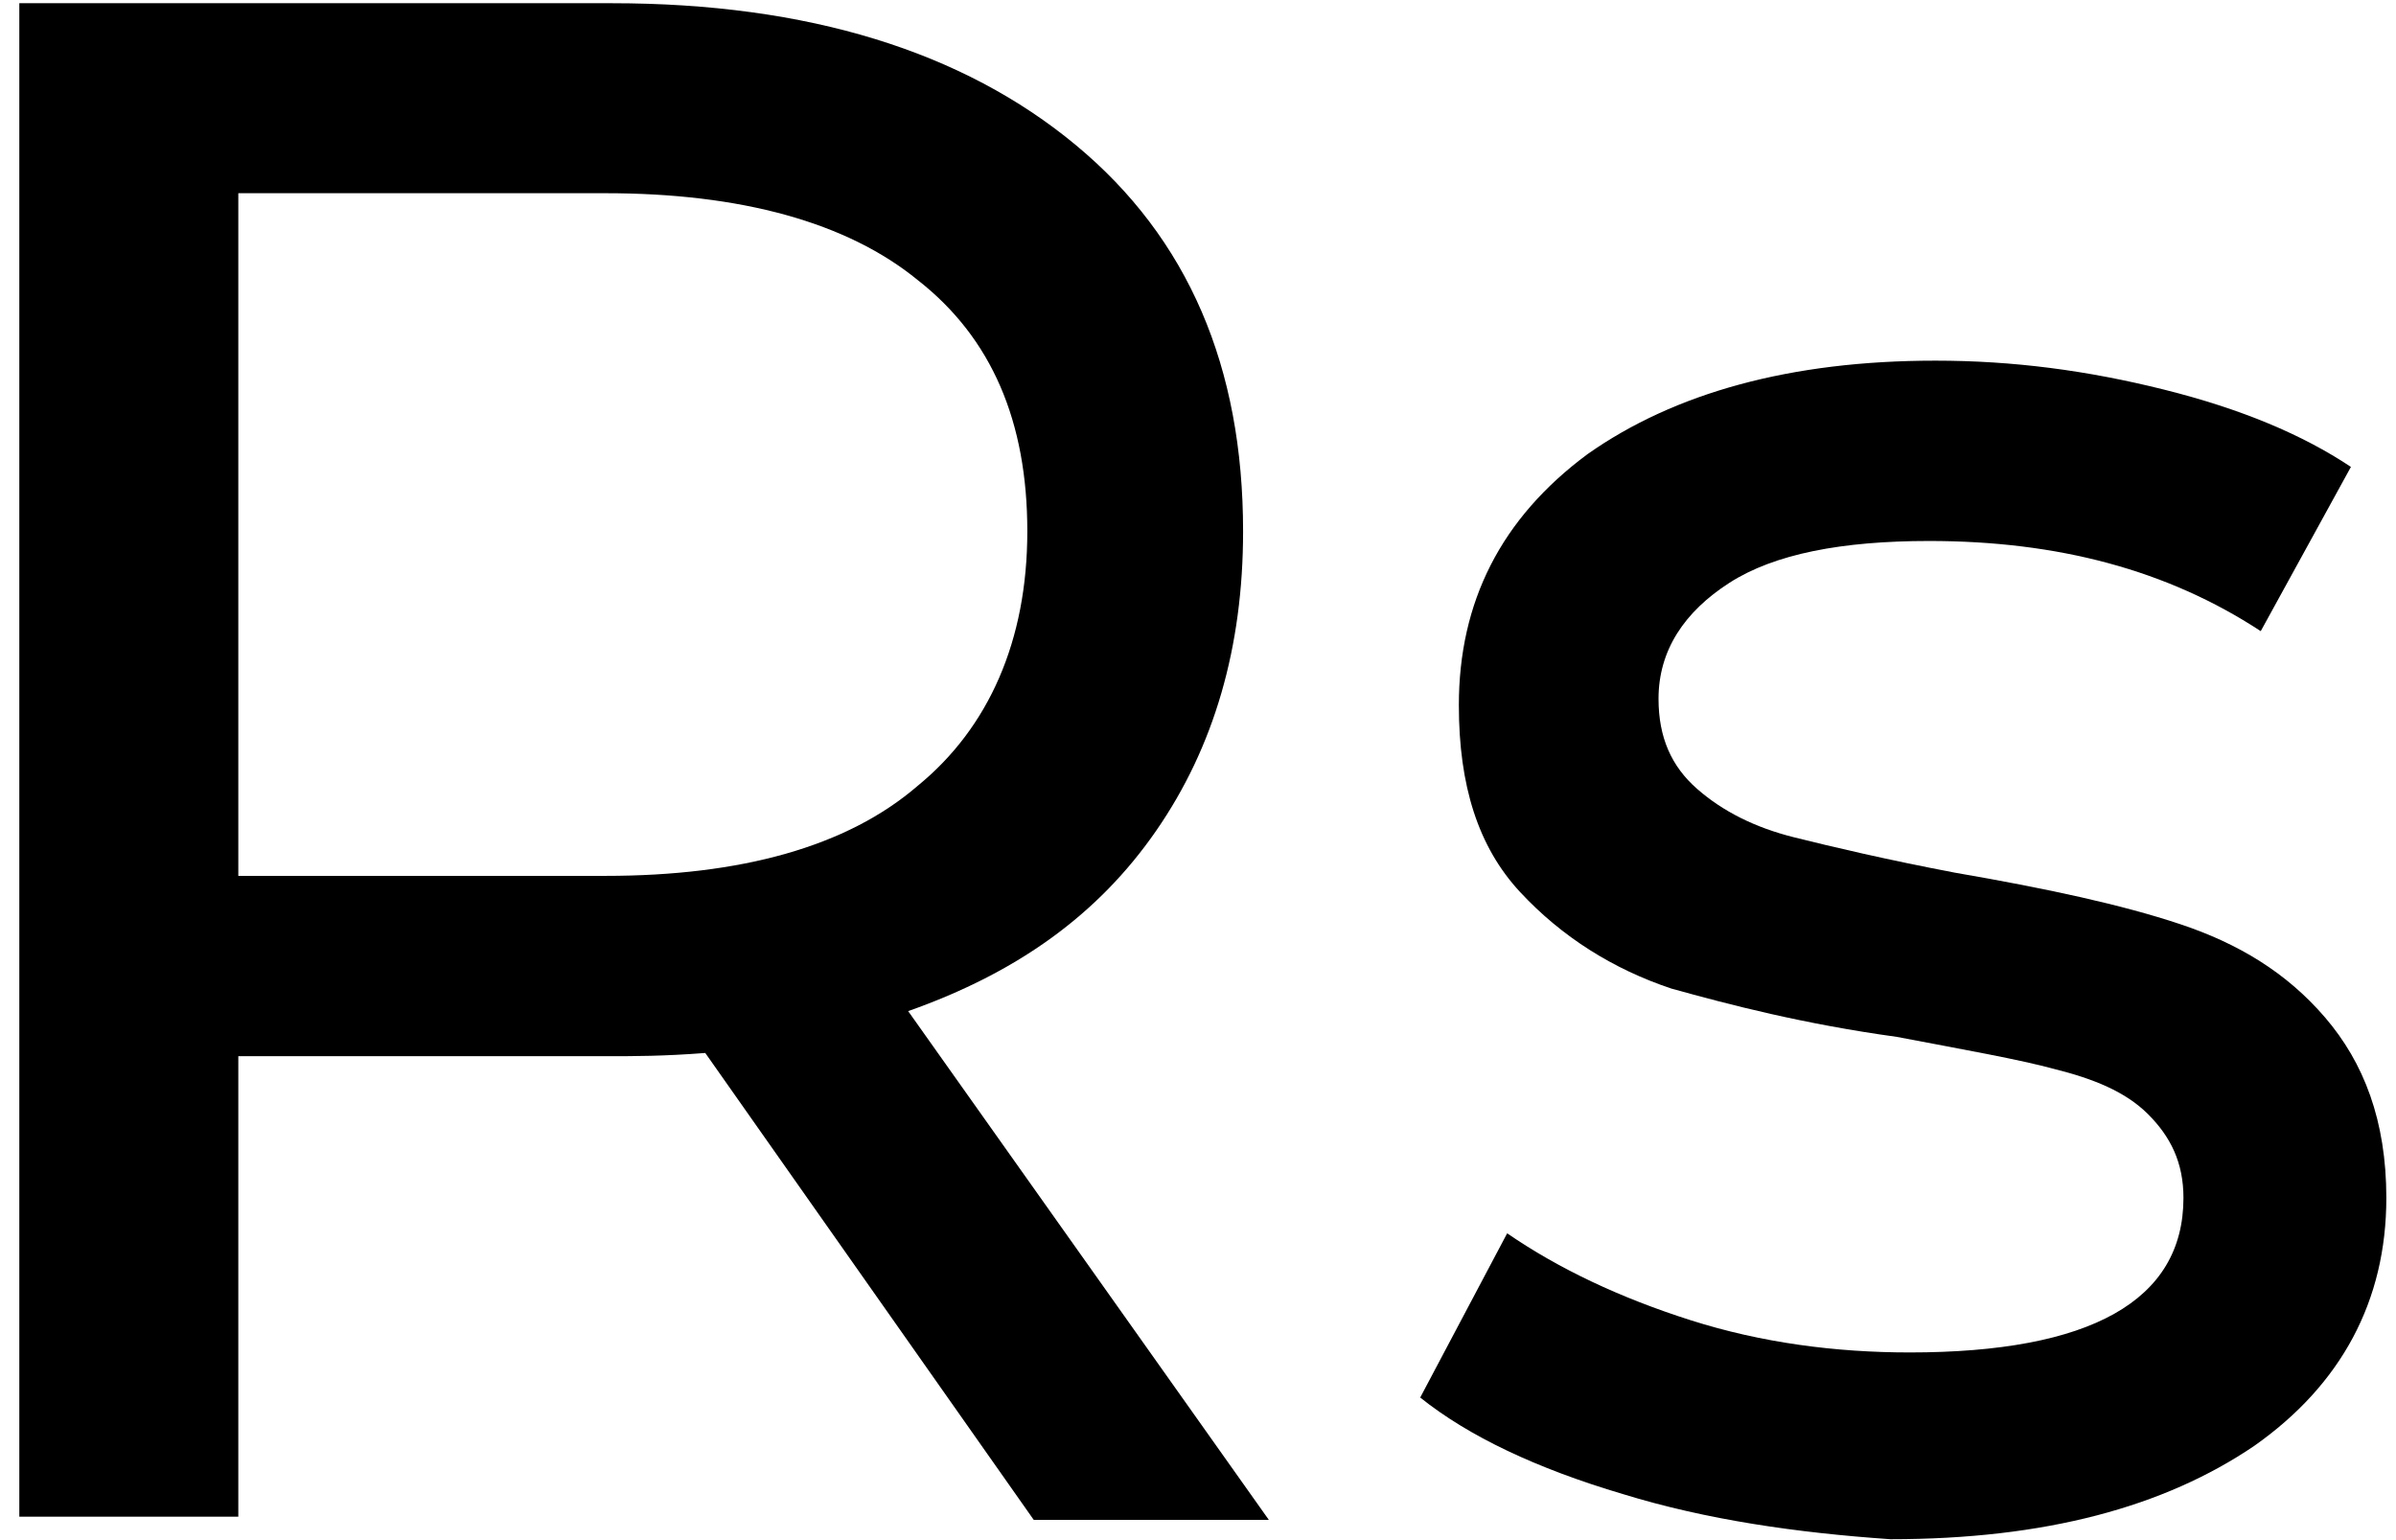
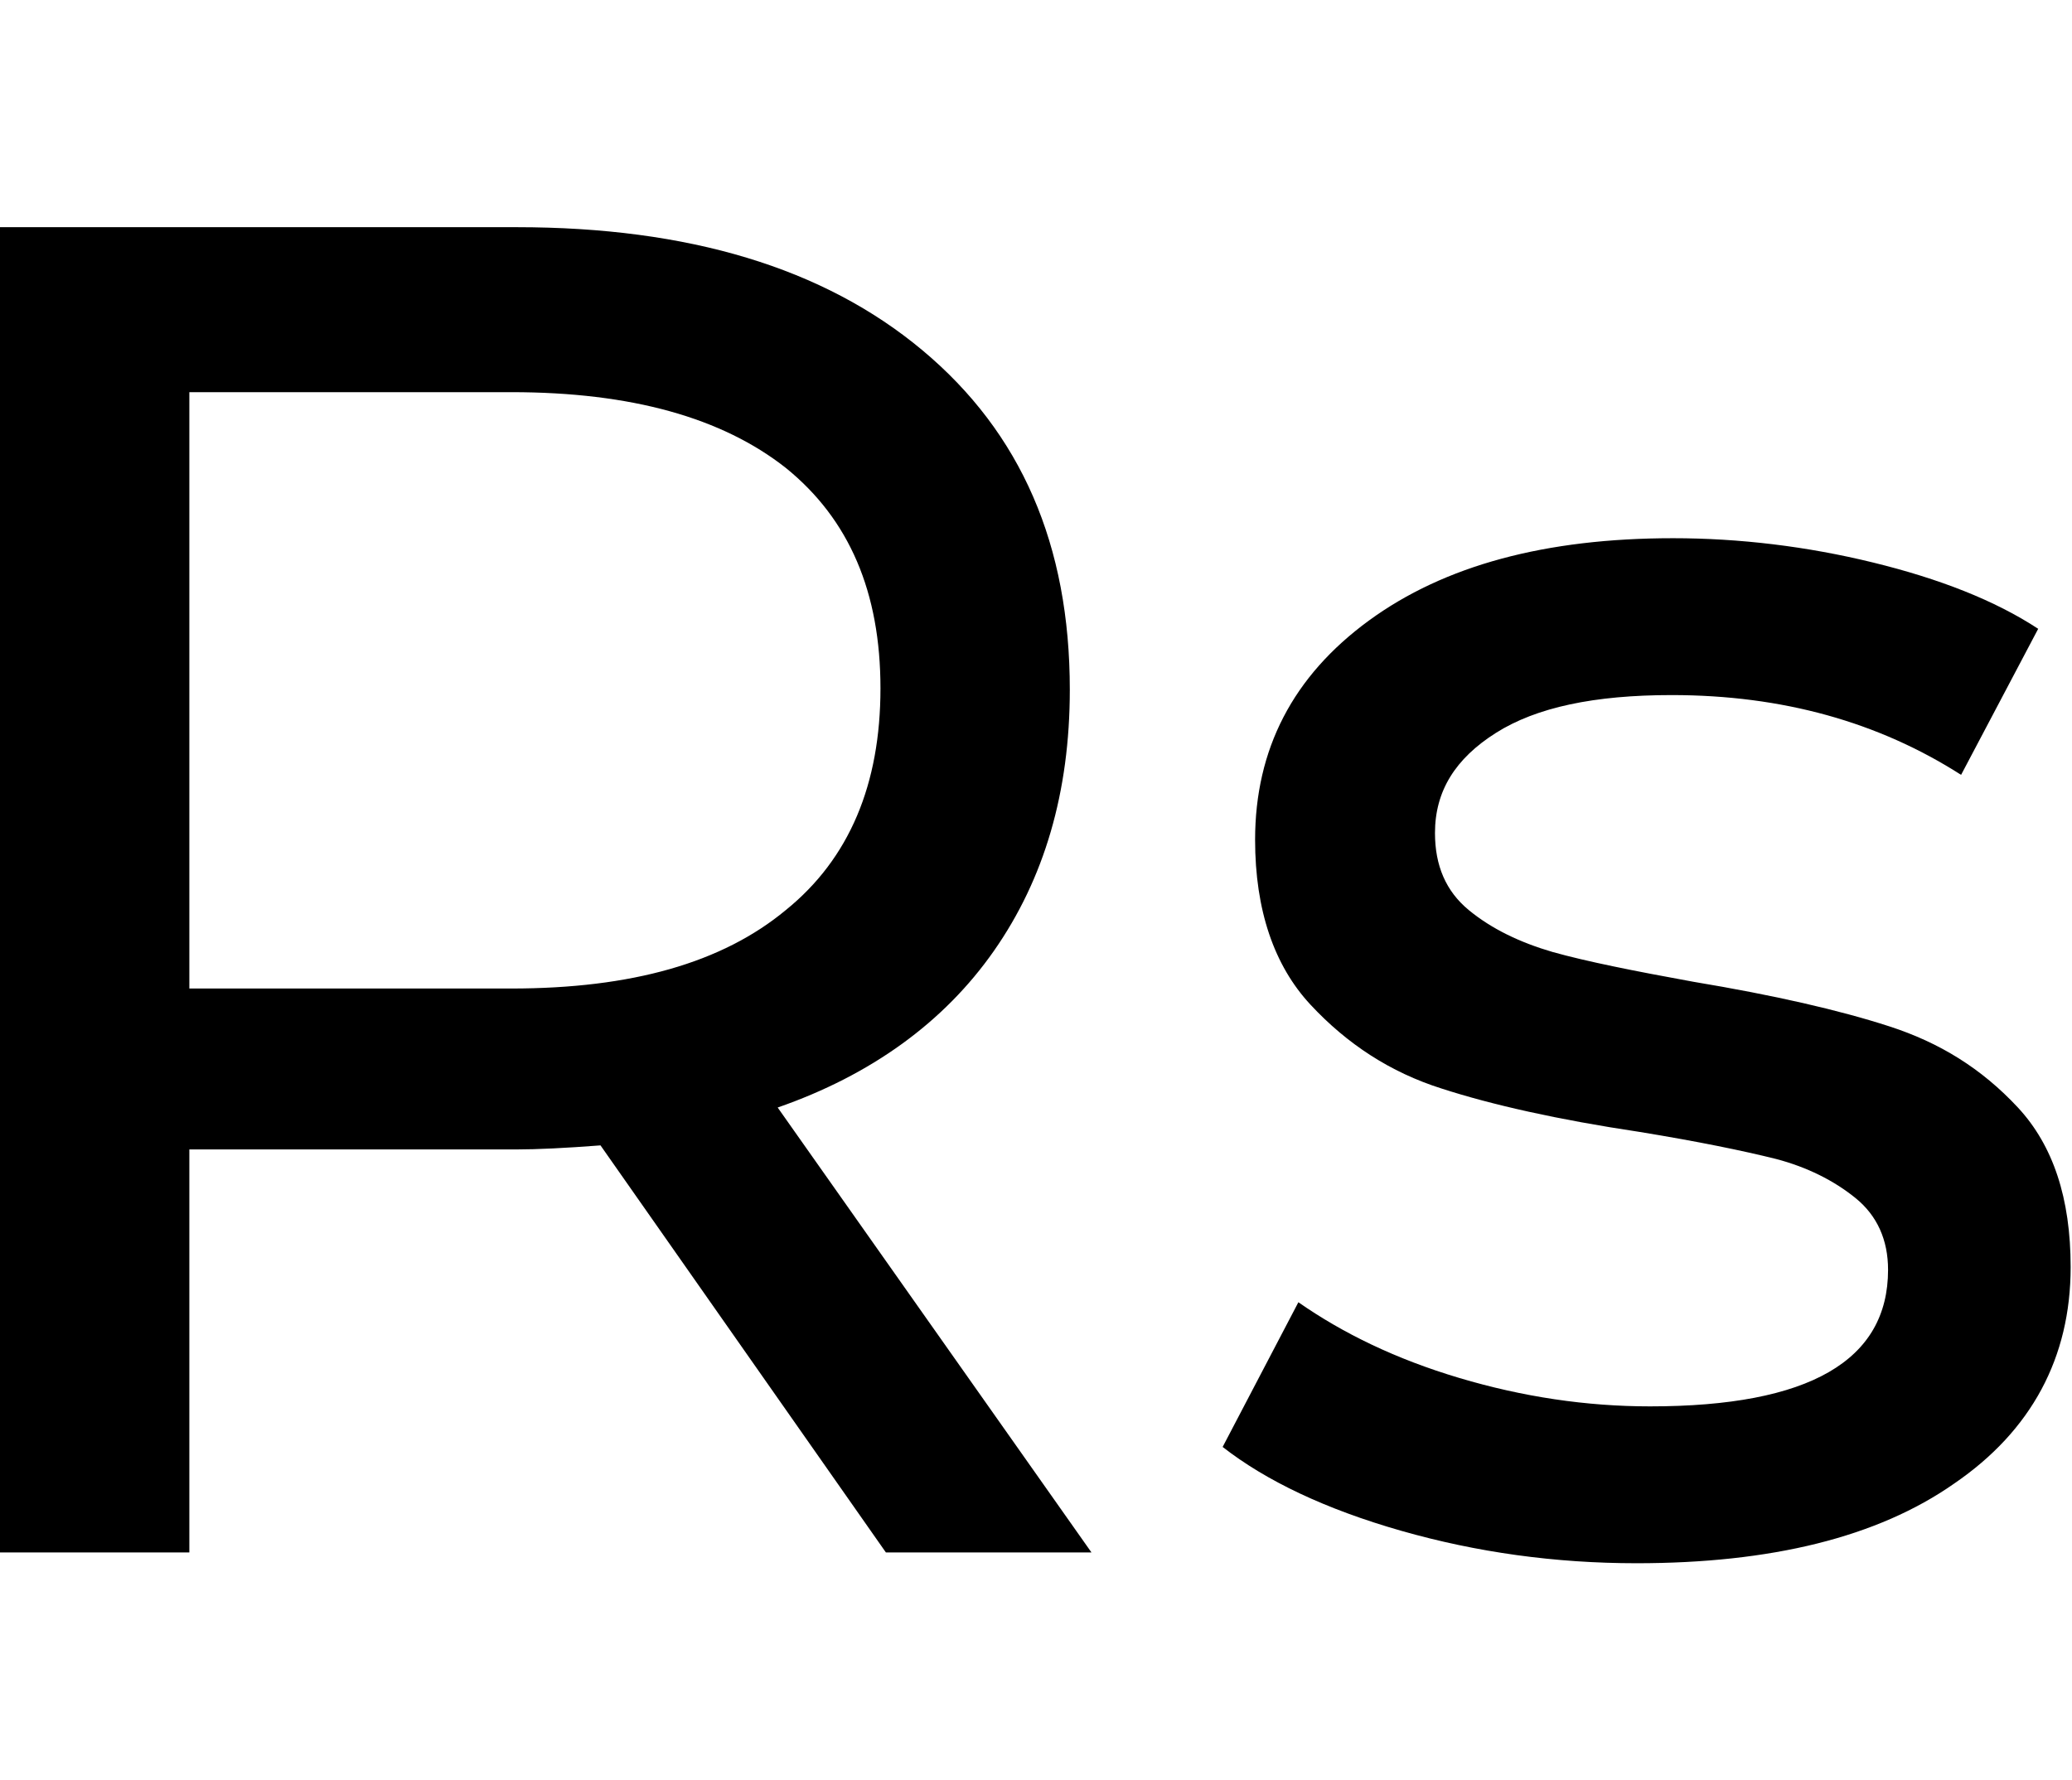
- <svg xmlns="http://www.w3.org/2000/svg" version="1.1" id="Capa_1" x="0px" y="0px" viewBox="0 0 74.4 47.8" style="enable-background:new 0 0 74.4 47.8;" xml:space="preserve">
-   <style type="text/css">
- 	.st0{enable-background:new    ;}
- </style>
-   <g class="st0">
-     <path d="M32.1,47.2L21.9,32.7c-1.3,0.1-2.2,0.1-3,0.1H7.4v14.3H0.6v-47H19c6.1,0,10.9,1.5,14.4,4.4c3.5,2.9,5.2,6.9,5.2,12   c0,3.6-0.9,6.7-2.7,9.3c-1.8,2.6-4.3,4.4-7.7,5.6l11.2,15.8H32.1z M28.5,24.4c2.2-1.8,3.4-4.5,3.4-7.9s-1.1-6-3.4-7.8   C26.3,6.9,23,6,18.8,6H7.4v21.2h11.4C23,27.2,26.3,26.3,28.5,24.4z" />
-     <path d="M50.4,46.4c-2.7-0.8-4.8-1.8-6.3-3l2.7-5.1c1.6,1.1,3.5,2,5.7,2.7c2.2,0.7,4.5,1,6.8,1c5.6,0,8.5-1.6,8.5-4.8   c0-1.1-0.4-1.9-1.1-2.6s-1.7-1.1-2.9-1.4c-1.1-0.3-2.8-0.6-4.9-1c-2.9-0.4-5.2-1-7-1.5c-1.8-0.6-3.4-1.6-4.7-3   c-1.3-1.4-1.9-3.3-1.9-5.8c0-3.2,1.3-5.8,4-7.8c2.7-1.9,6.3-2.9,10.8-2.9c2.4,0,4.7,0.3,7.1,0.9c2.4,0.6,4.3,1.4,5.8,2.4l-2.8,5.1   c-2.9-1.9-6.3-2.8-10.3-2.8c-2.7,0-4.8,0.4-6.2,1.3c-1.4,0.9-2.2,2.1-2.2,3.6c0,1.2,0.4,2.1,1.2,2.8c0.8,0.7,1.8,1.2,3,1.5   c1.2,0.3,2.9,0.7,5,1.1c2.9,0.5,5.2,1,7,1.6c1.8,0.6,3.3,1.5,4.5,2.9s1.9,3.2,1.9,5.6c0,3.2-1.4,5.8-4.1,7.7   c-2.8,1.9-6.5,2.9-11.3,2.9C55.8,47.6,53,47.2,50.4,46.4z" />
-   </g>
+ <svg xmlns="http://www.w3.org/2000/svg" version="1.1" id="Capa_1" x="0px" y="0px" viewBox="0 0 153.2 131.6" style="enable-background:new 0 0 153.2 131.6;" xml:space="preserve">
+   <path d="M65.5,114.8L44.4,84.7c-2.6,0.2-4.7,0.3-6.2,0.3H14v29.8H0v-98h38.2c12.7,0,22.7,3,30,9.1C75.5,32,79.1,40.3,79.1,51  c0,7.6-1.9,14-5.6,19.3c-3.7,5.3-9.1,9.2-16,11.6l23.2,32.9H65.5z M58.1,67.3c4.7-3.8,7-9.3,7-16.4c0-7.1-2.3-12.5-7-16.3  C53.4,30.9,46.7,29,37.8,29H14v44.1h23.8C46.7,73.1,53.4,71.2,58.1,67.3z M103.6,113.2c-5.6-1.6-10-3.7-13.2-6.2L96,96.3  c3.3,2.3,7.2,4.2,11.9,5.6c4.7,1.4,9.4,2.1,14.1,2.1c11.8,0,17.6-3.4,17.6-10.1c0-2.2-0.8-4-2.4-5.3c-1.6-1.3-3.6-2.3-5.9-2.9  c-2.4-0.6-5.8-1.3-10.1-2c-6-0.9-10.9-2-14.6-3.2c-3.8-1.2-7-3.3-9.7-6.2c-2.7-2.9-4.1-7-4.1-12.2c0-6.7,2.8-12.1,8.4-16.2  s13.1-6.1,22.5-6.1c4.9,0,9.9,0.6,14.8,1.8c4.9,1.2,9,2.8,12.2,4.9L145,57.3c-6.1-3.9-13.2-5.9-21.4-5.9c-5.7,0-10,0.9-13,2.8  c-3,1.9-4.5,4.3-4.5,7.4c0,2.4,0.8,4.3,2.5,5.7s3.8,2.4,6.2,3.1c2.5,0.7,6,1.4,10.4,2.2c6,1,10.8,2.1,14.5,3.3  c3.7,1.2,6.8,3.1,9.5,6c2.6,2.8,3.9,6.7,3.9,11.8c0,6.7-2.9,12.1-8.6,16c-5.7,4-13.6,5.9-23.5,5.9  C115,115.6,109.2,114.8,103.6,113.2z" />
</svg>
